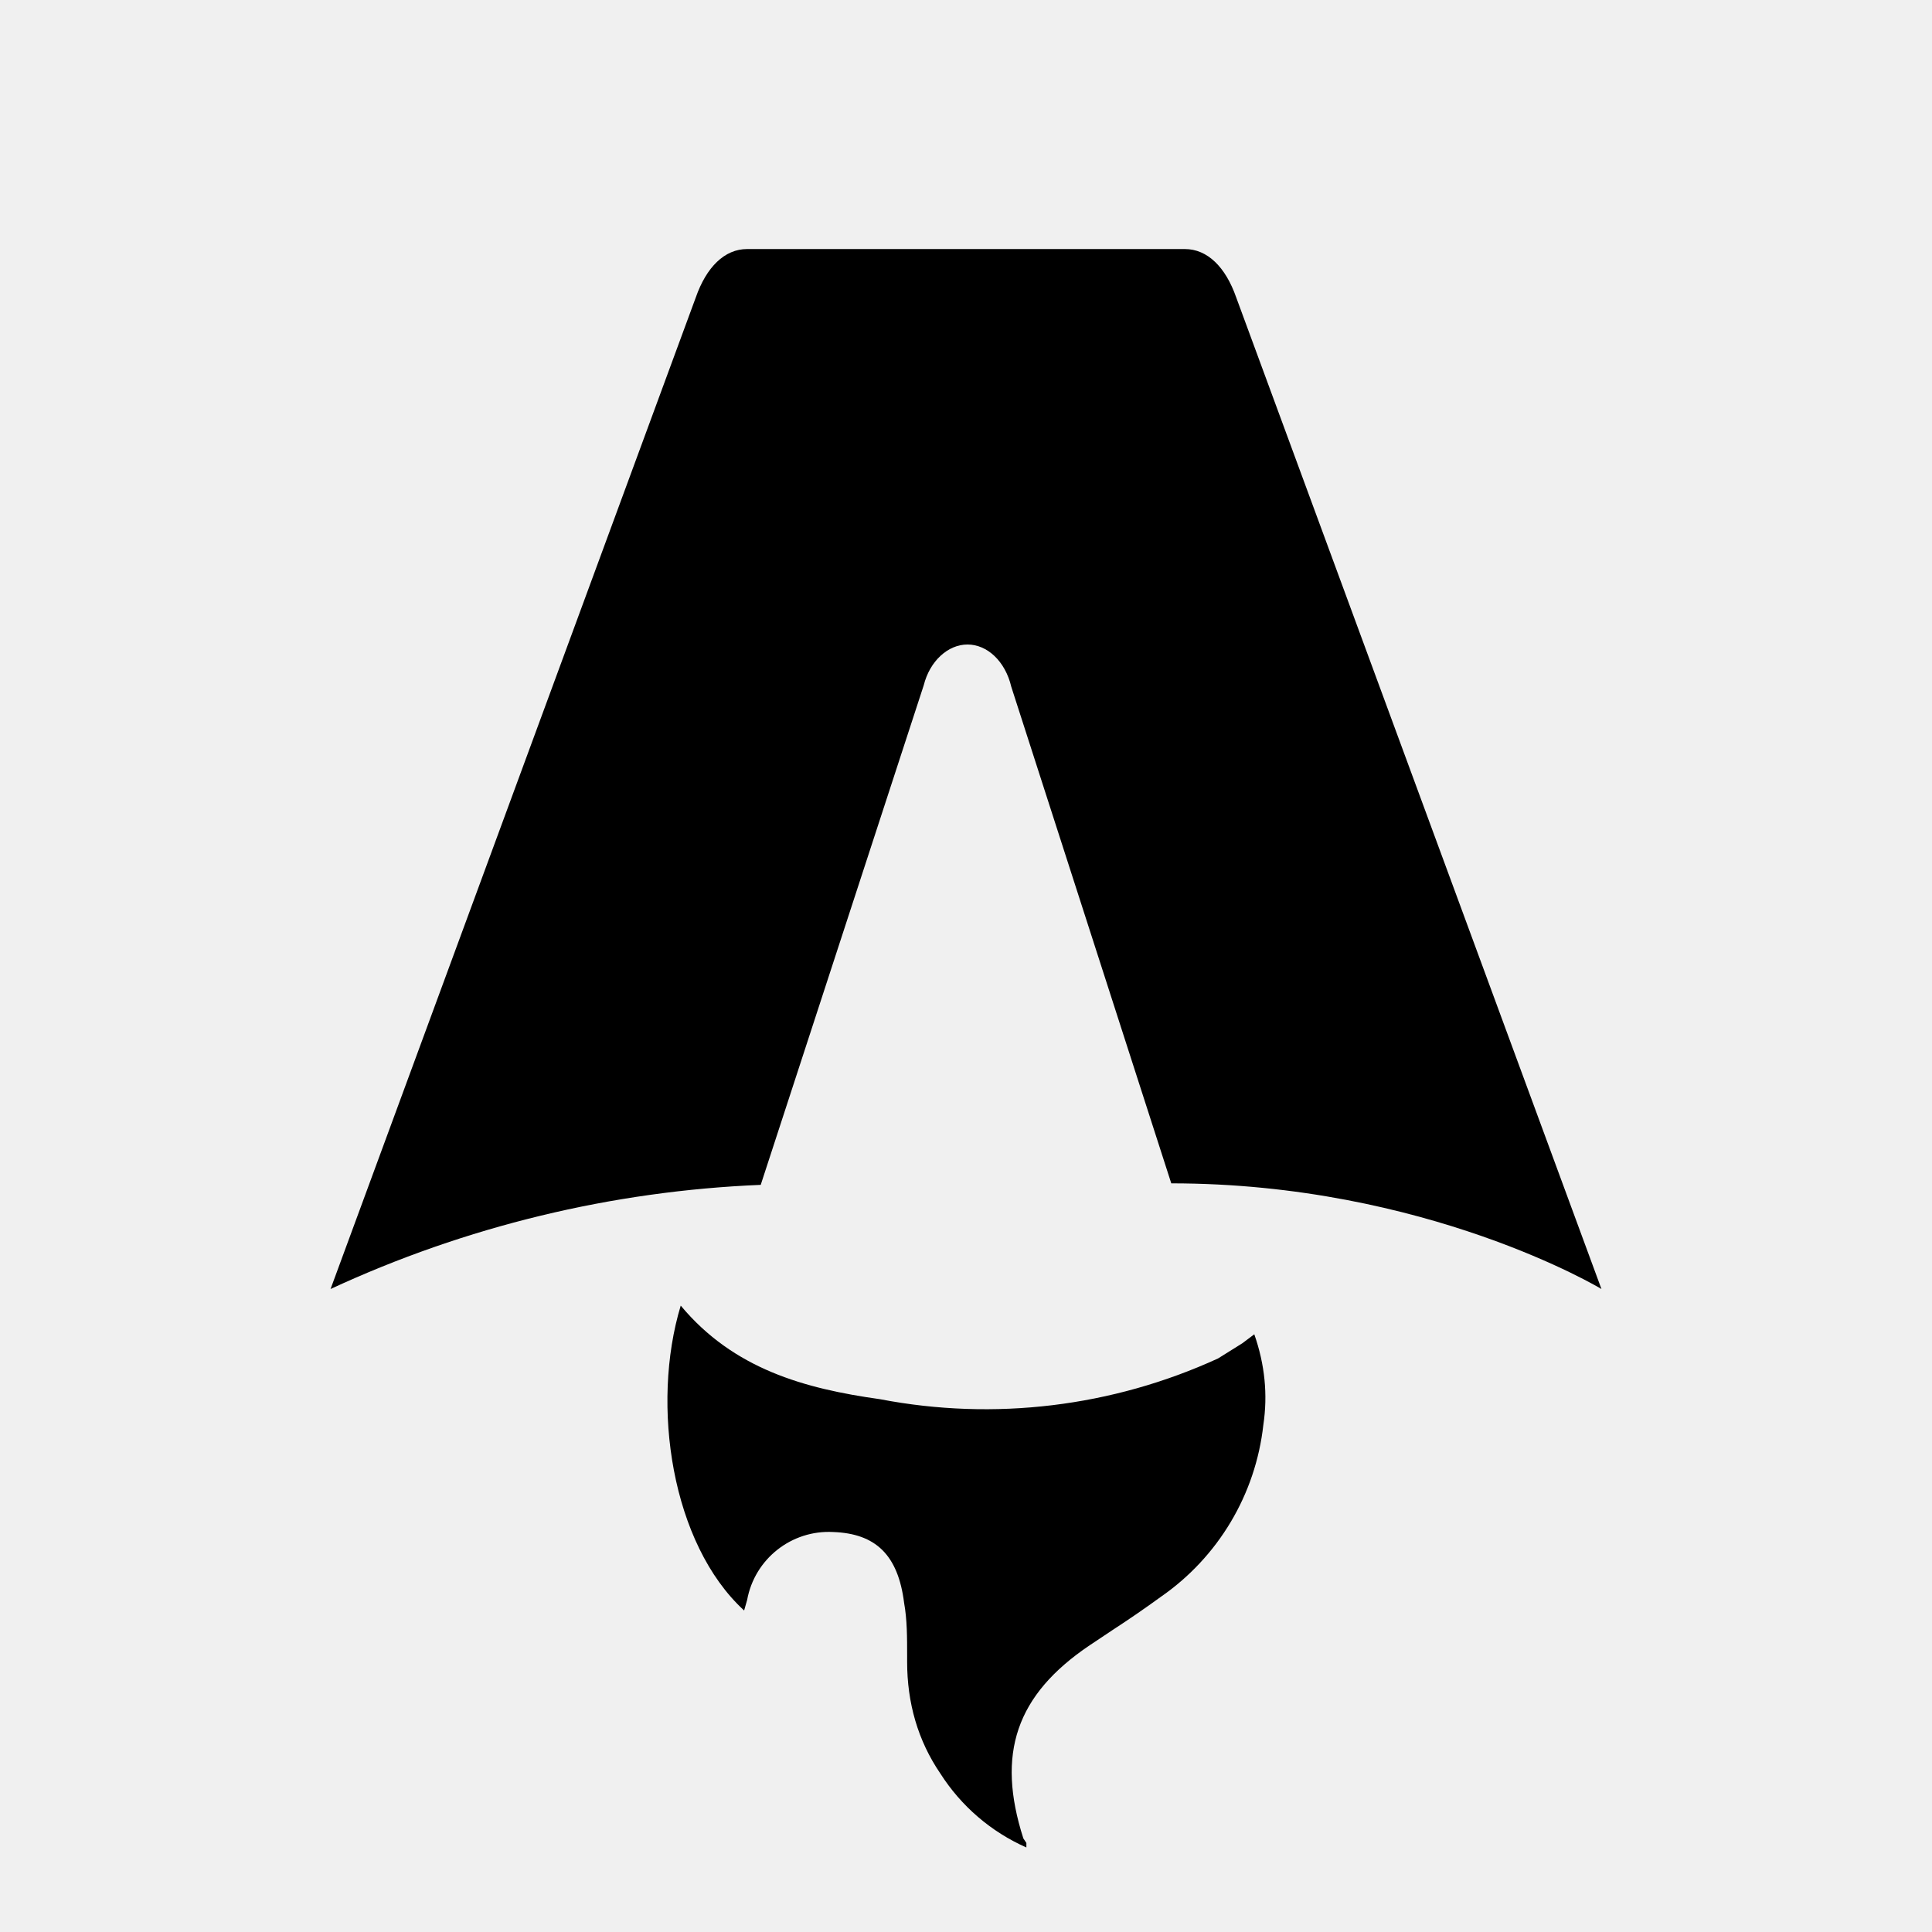
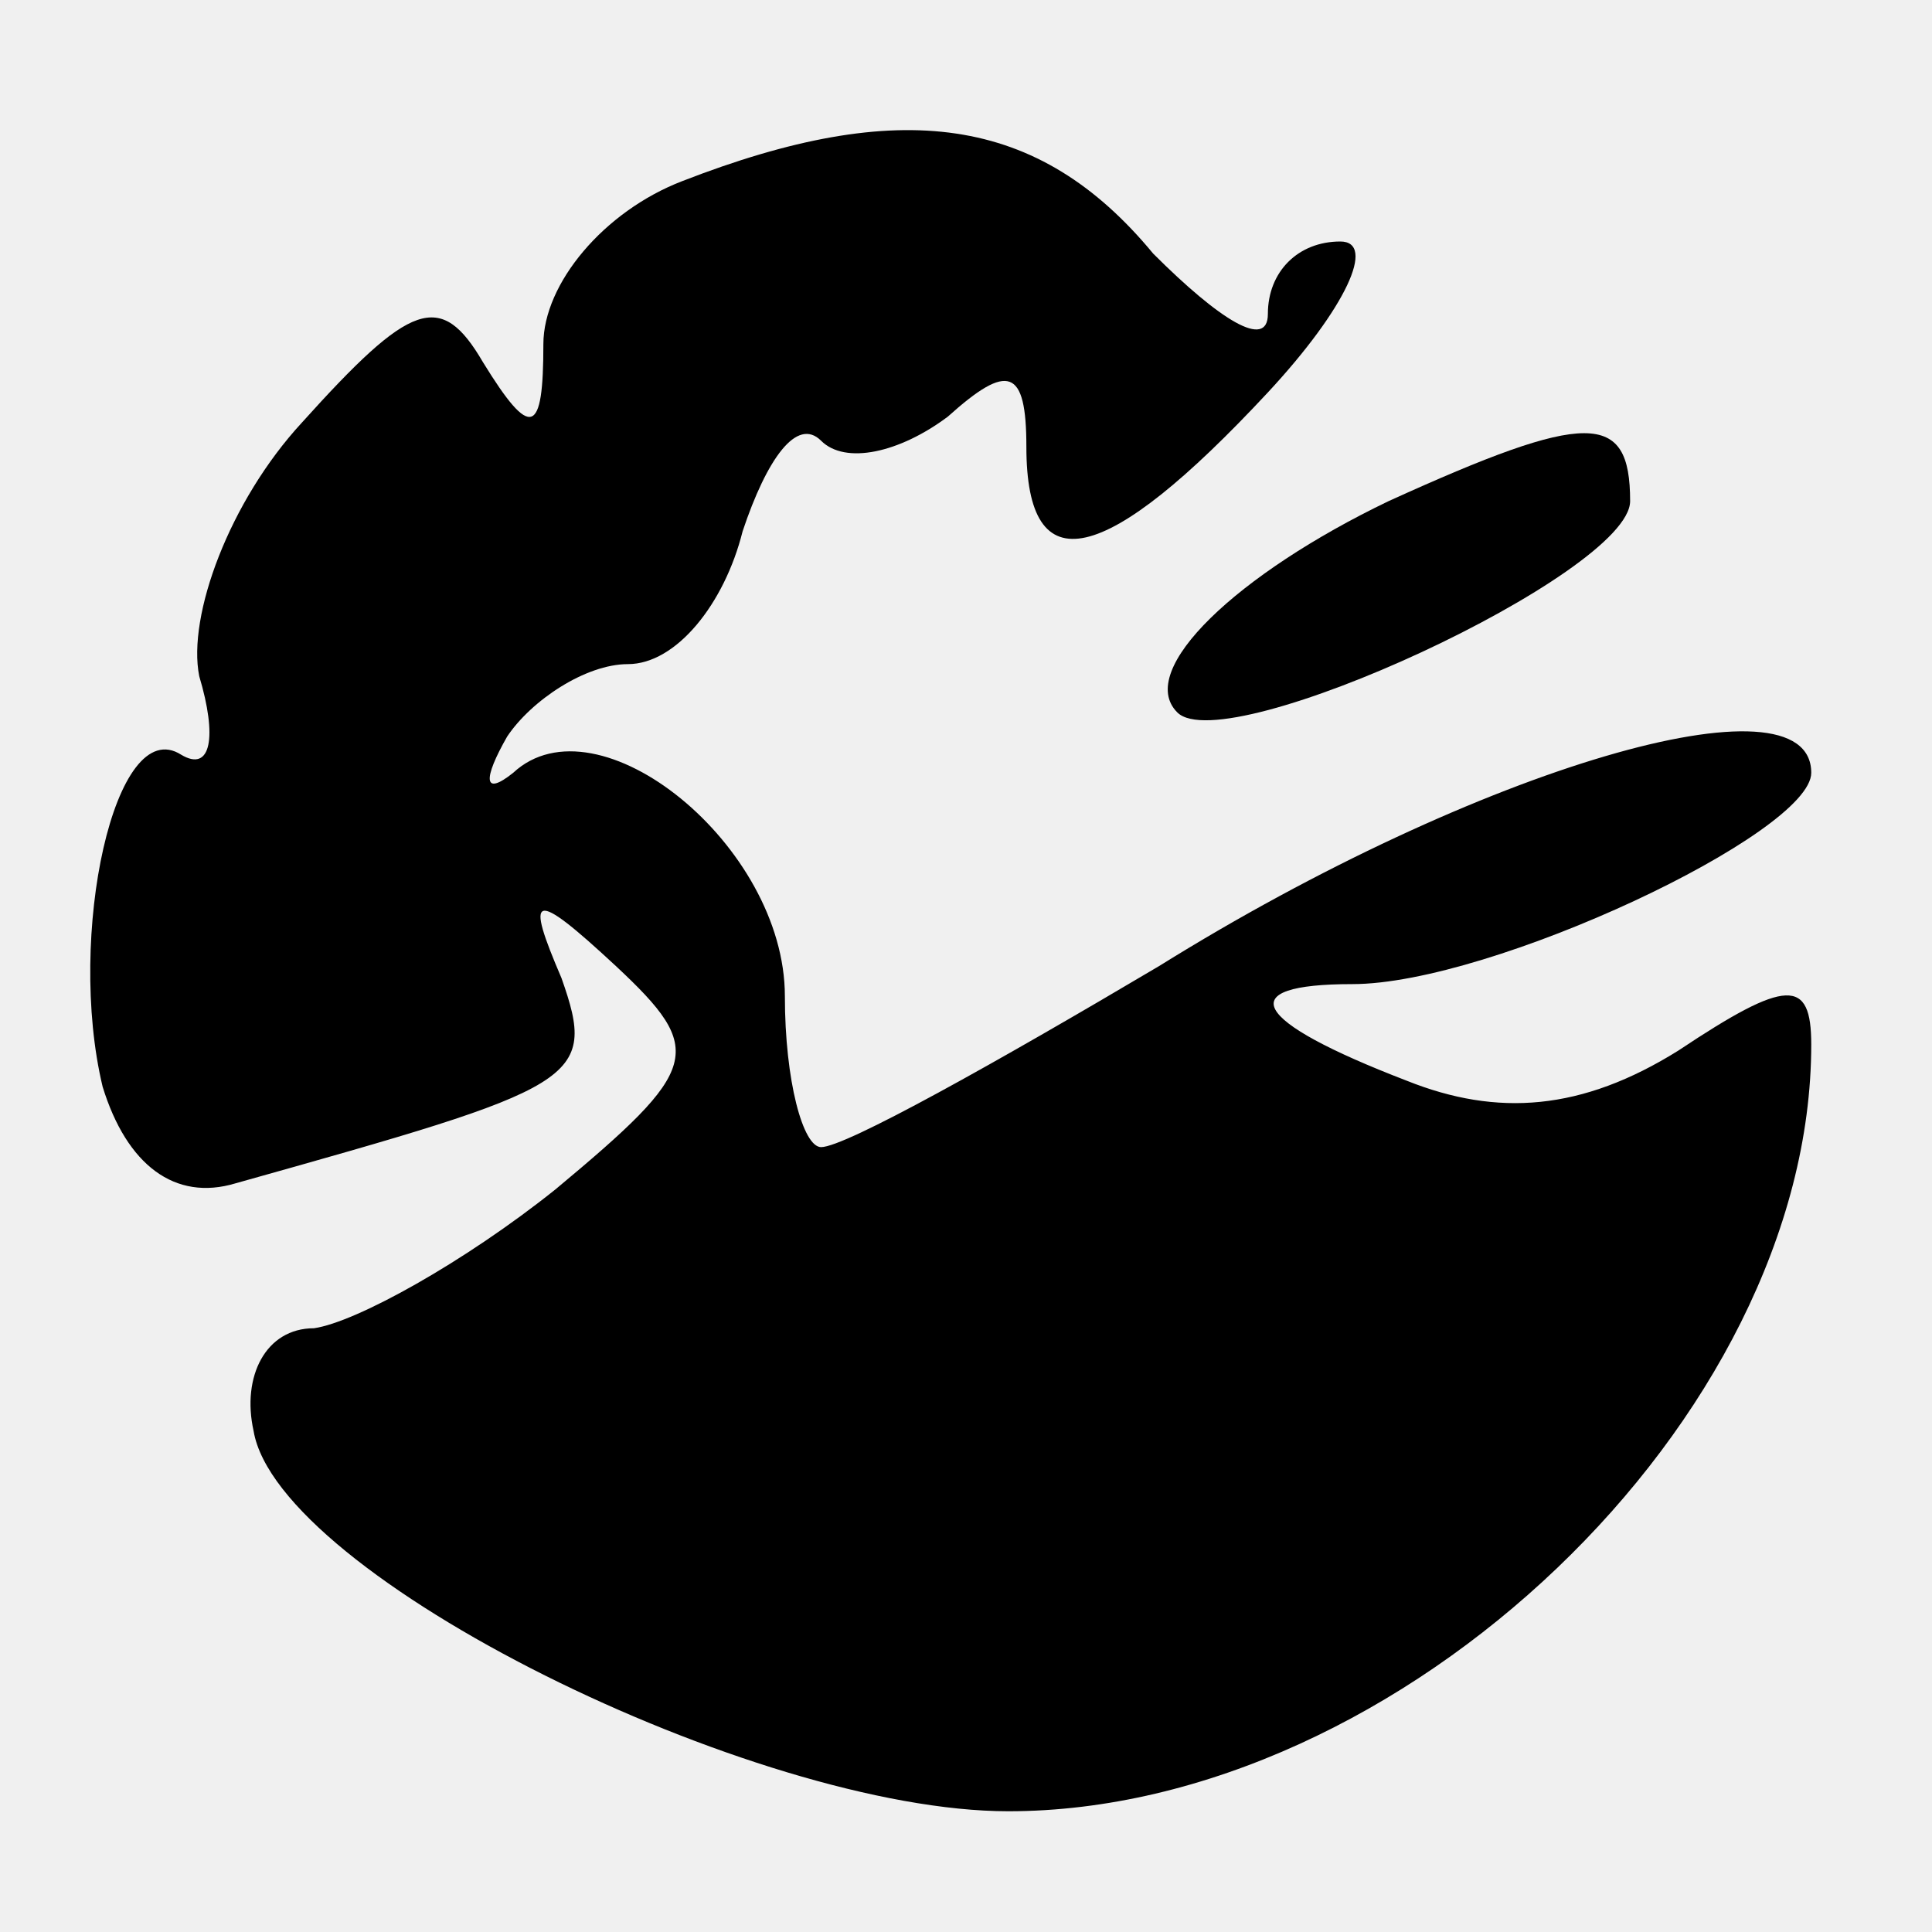
- <svg xmlns="http://www.w3.org/2000/svg" fill="none" viewBox="0 0 128 128">
-   <path d="M50.4 78.5a75.1 75.1 0 0 0-28.5 6.9l24.2-65.7c.7-2 1.9-3.2 3.4-3.2h29c1.5 0 2.7 1.2 3.4 3.2l24.2 65.7s-11.6-7-28.5-7L67 45.5c-.4-1.7-1.6-2.8-2.9-2.8-1.3 0-2.5 1.1-2.9 2.7L50.4 78.5Zm-1.1 28.2Zm-4.2-20.2c-2 6.6-.6 15.8 4.2 20.2a17.5 17.5 0 0 1 .2-.7 5.5 5.5 0 0 1 5.7-4.5c2.8.1 4.3 1.5 4.7 4.7.2 1.1.2 2.3.2 3.5v.4c0 2.7.7 5.2 2.2 7.4a13 13 0 0 0 5.7 4.9v-.3l-.2-.3c-1.8-5.6-.5-9.5 4.4-12.8l1.5-1a73 73 0 0 0 3.2-2.2 16 16 0 0 0 6.8-11.4c.3-2 .1-4-.6-6l-.8.6-1.6 1a37 37 0 0 1-22.4 2.7c-5-.7-9.7-2-13.2-6.2Z" />
-   <style>
-         path { fill: #000; }
-         @media (prefers-color-scheme: dark) {
-             path { fill: #FFF; }
-         }
-     </style>
+ <svg xmlns="http://www.w3.org/2000/svg" version="1.0" width="32pt" height="32pt" viewBox="0 0 32 32" preserveAspectRatio="xMidYMid meet">
+   <g transform="translate(0,32) scale(0.1,-0.1)" fill="#000000" stroke="none">
+     <path d="M113 290 c-13 -5 -23 -17 -23 -27 0 -15 -2 -16 -10 -3 -7 12 -12 10 -30 -10 -12 -13 -19 -32 -17 -42 3 -10 2 -16 -3 -13 -11 7 -19 -30 -13 -55 4 -13 12 -19 22 -16 57 16 60 17 54 34 -6 14 -5 15 9 2 15 -14 14 -17 -10 -37 -15 -12 -33 -22 -40 -23 -8 0 -12 -8 -10 -17 4 -24 83 -63 125 -63 65 0 133 65 133 127 0 11 -4 11 -22 -1 -16 -10 -30 -11 -45 -5 -26 10 -29 16 -9 16 23 0 76 25 76 35 0 17 -55 1 -108 -32 -27 -16 -52 -30 -56 -30 -3 0 -6 11 -6 25 0 25 -31 50 -45 37 -5 -4 -5 -1 -1 6 4 6 13 12 20 12 8 0 16 10 19 22 4 12 9 19 13 15 4 -4 13 -2 21 4 10 9 13 8 13 -5 0 -23 13 -20 40 9 13 14 18 25 12 25 -7 0 -12 -5 -12 -12 0 -6 -8 -1 -19 10 -19 23 -42 26 -78 12z" />
+     <path d="M230 237 c-25 -12 -42 -28 -35 -35 8 -8 75 23 75 35 0 15 -7 15 -40 0z" />
+   </g>
</svg>
